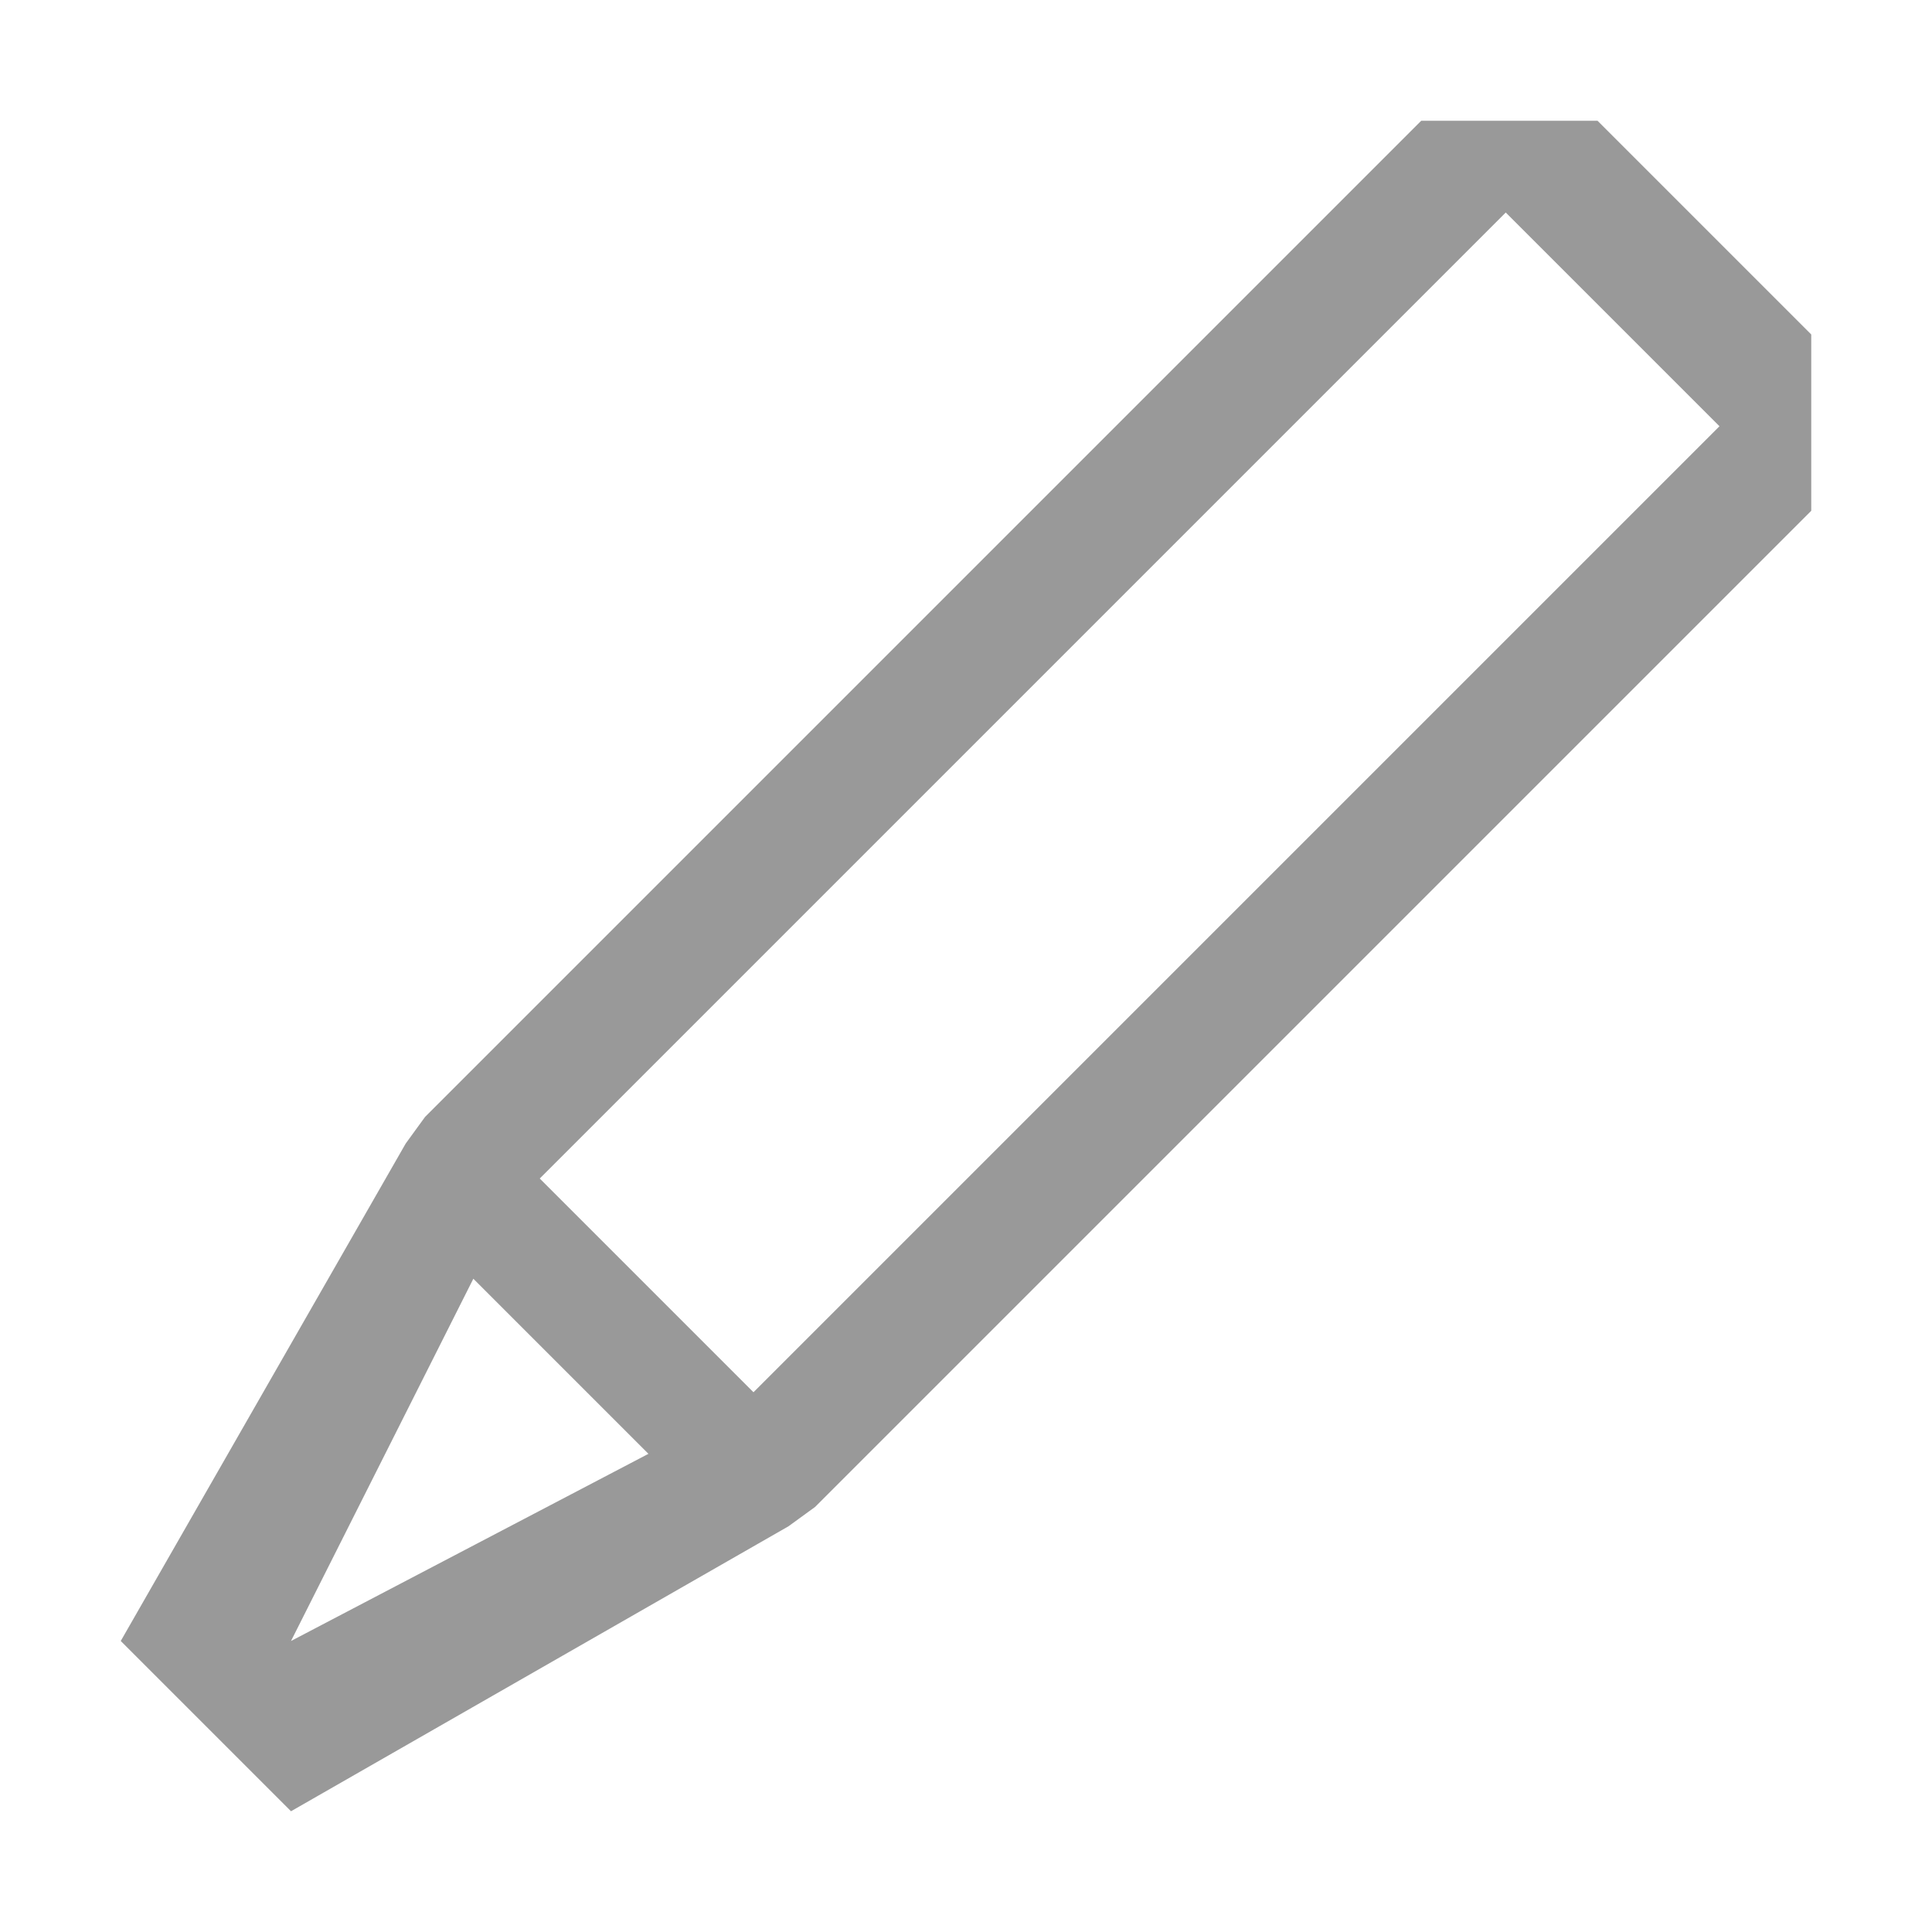
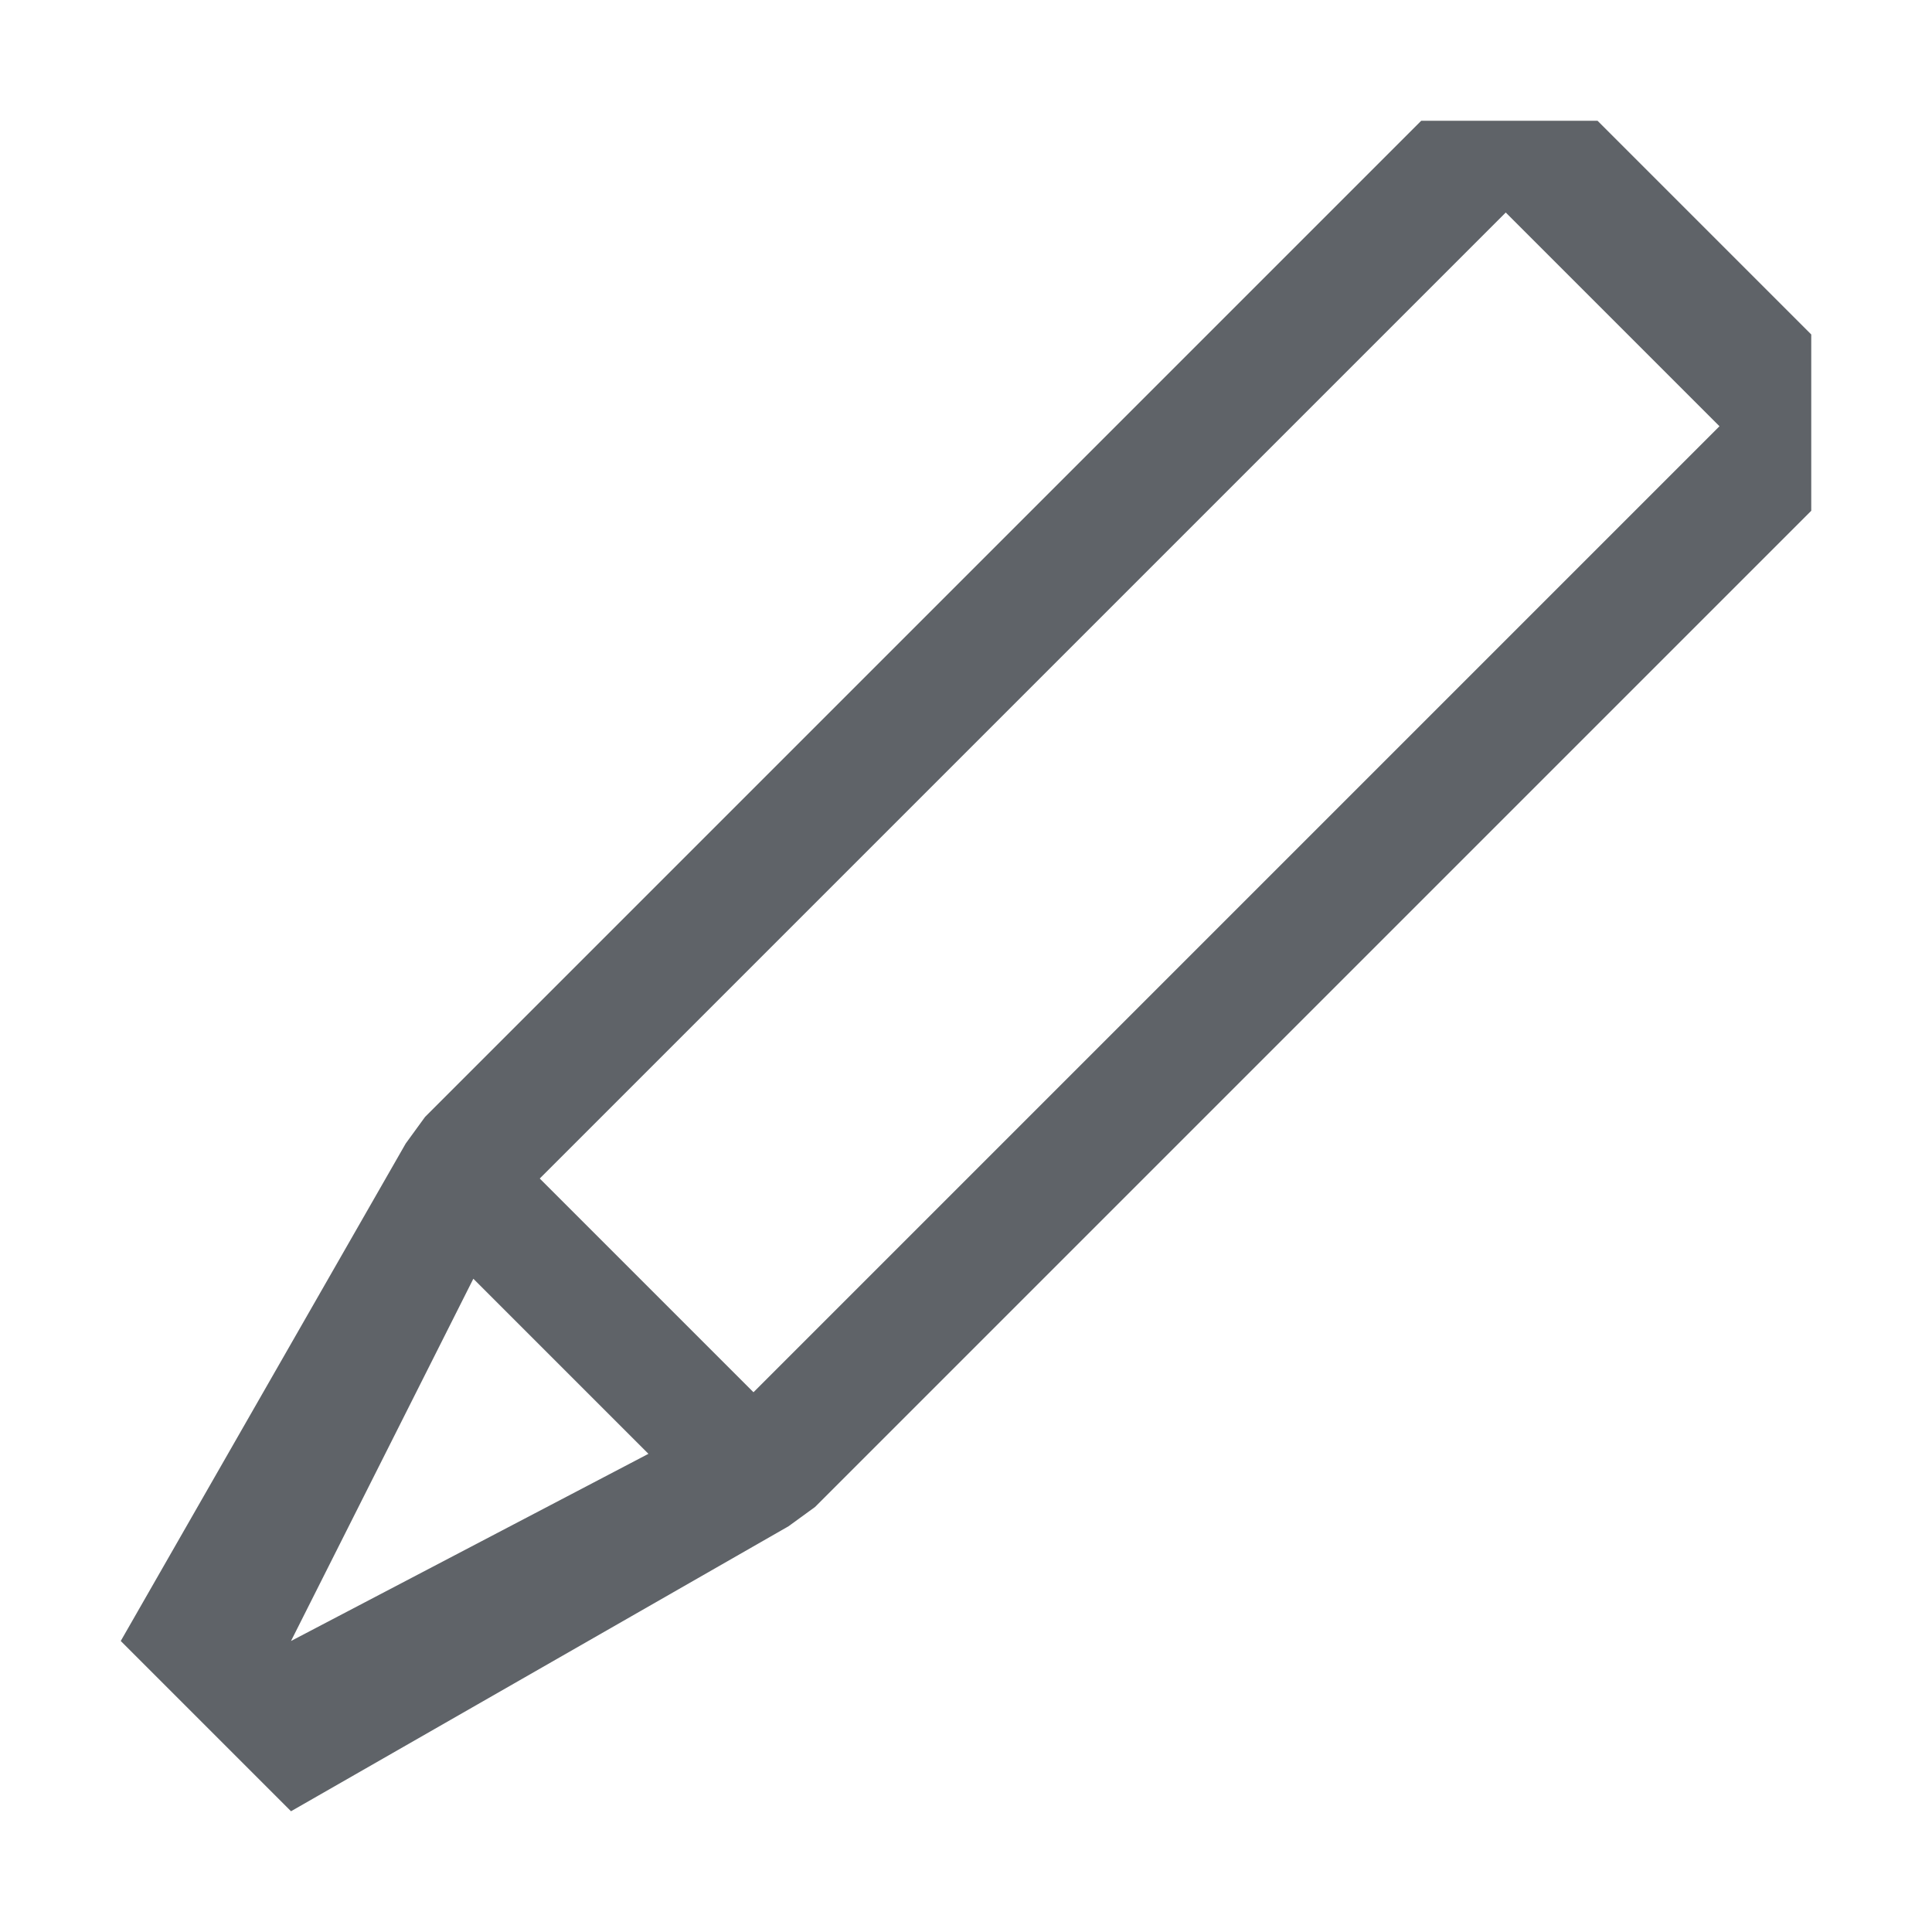
<svg xmlns="http://www.w3.org/2000/svg" width="16" height="16" viewBox="0 0 16 16" fill="none">
-   <path d="M13.23 1H11.77L3.52 9.25L3.36 9.47L1 13.59L2.41 15L6.53 12.64L6.75 12.48L15 4.23V2.77L13.23 1ZM2.41 13.59L3.92 10.59L5.37 12.04L2.41 13.59ZM6.24 11.53L4.47 9.76L12.47 1.76L14.24 3.53L6.24 11.53Z" fill="#999999" />
+   <path d="M13.23 1H11.77L3.52 9.25L3.36 9.47L1 13.59L2.41 15L6.53 12.64L6.75 12.48L15 4.23V2.77L13.23 1ZM2.41 13.59L3.92 10.59L5.37 12.04L2.41 13.59ZM6.24 11.53L4.47 9.76L12.47 1.76L14.24 3.53L6.24 11.53Z" fill="#5F6368" />
</svg>
